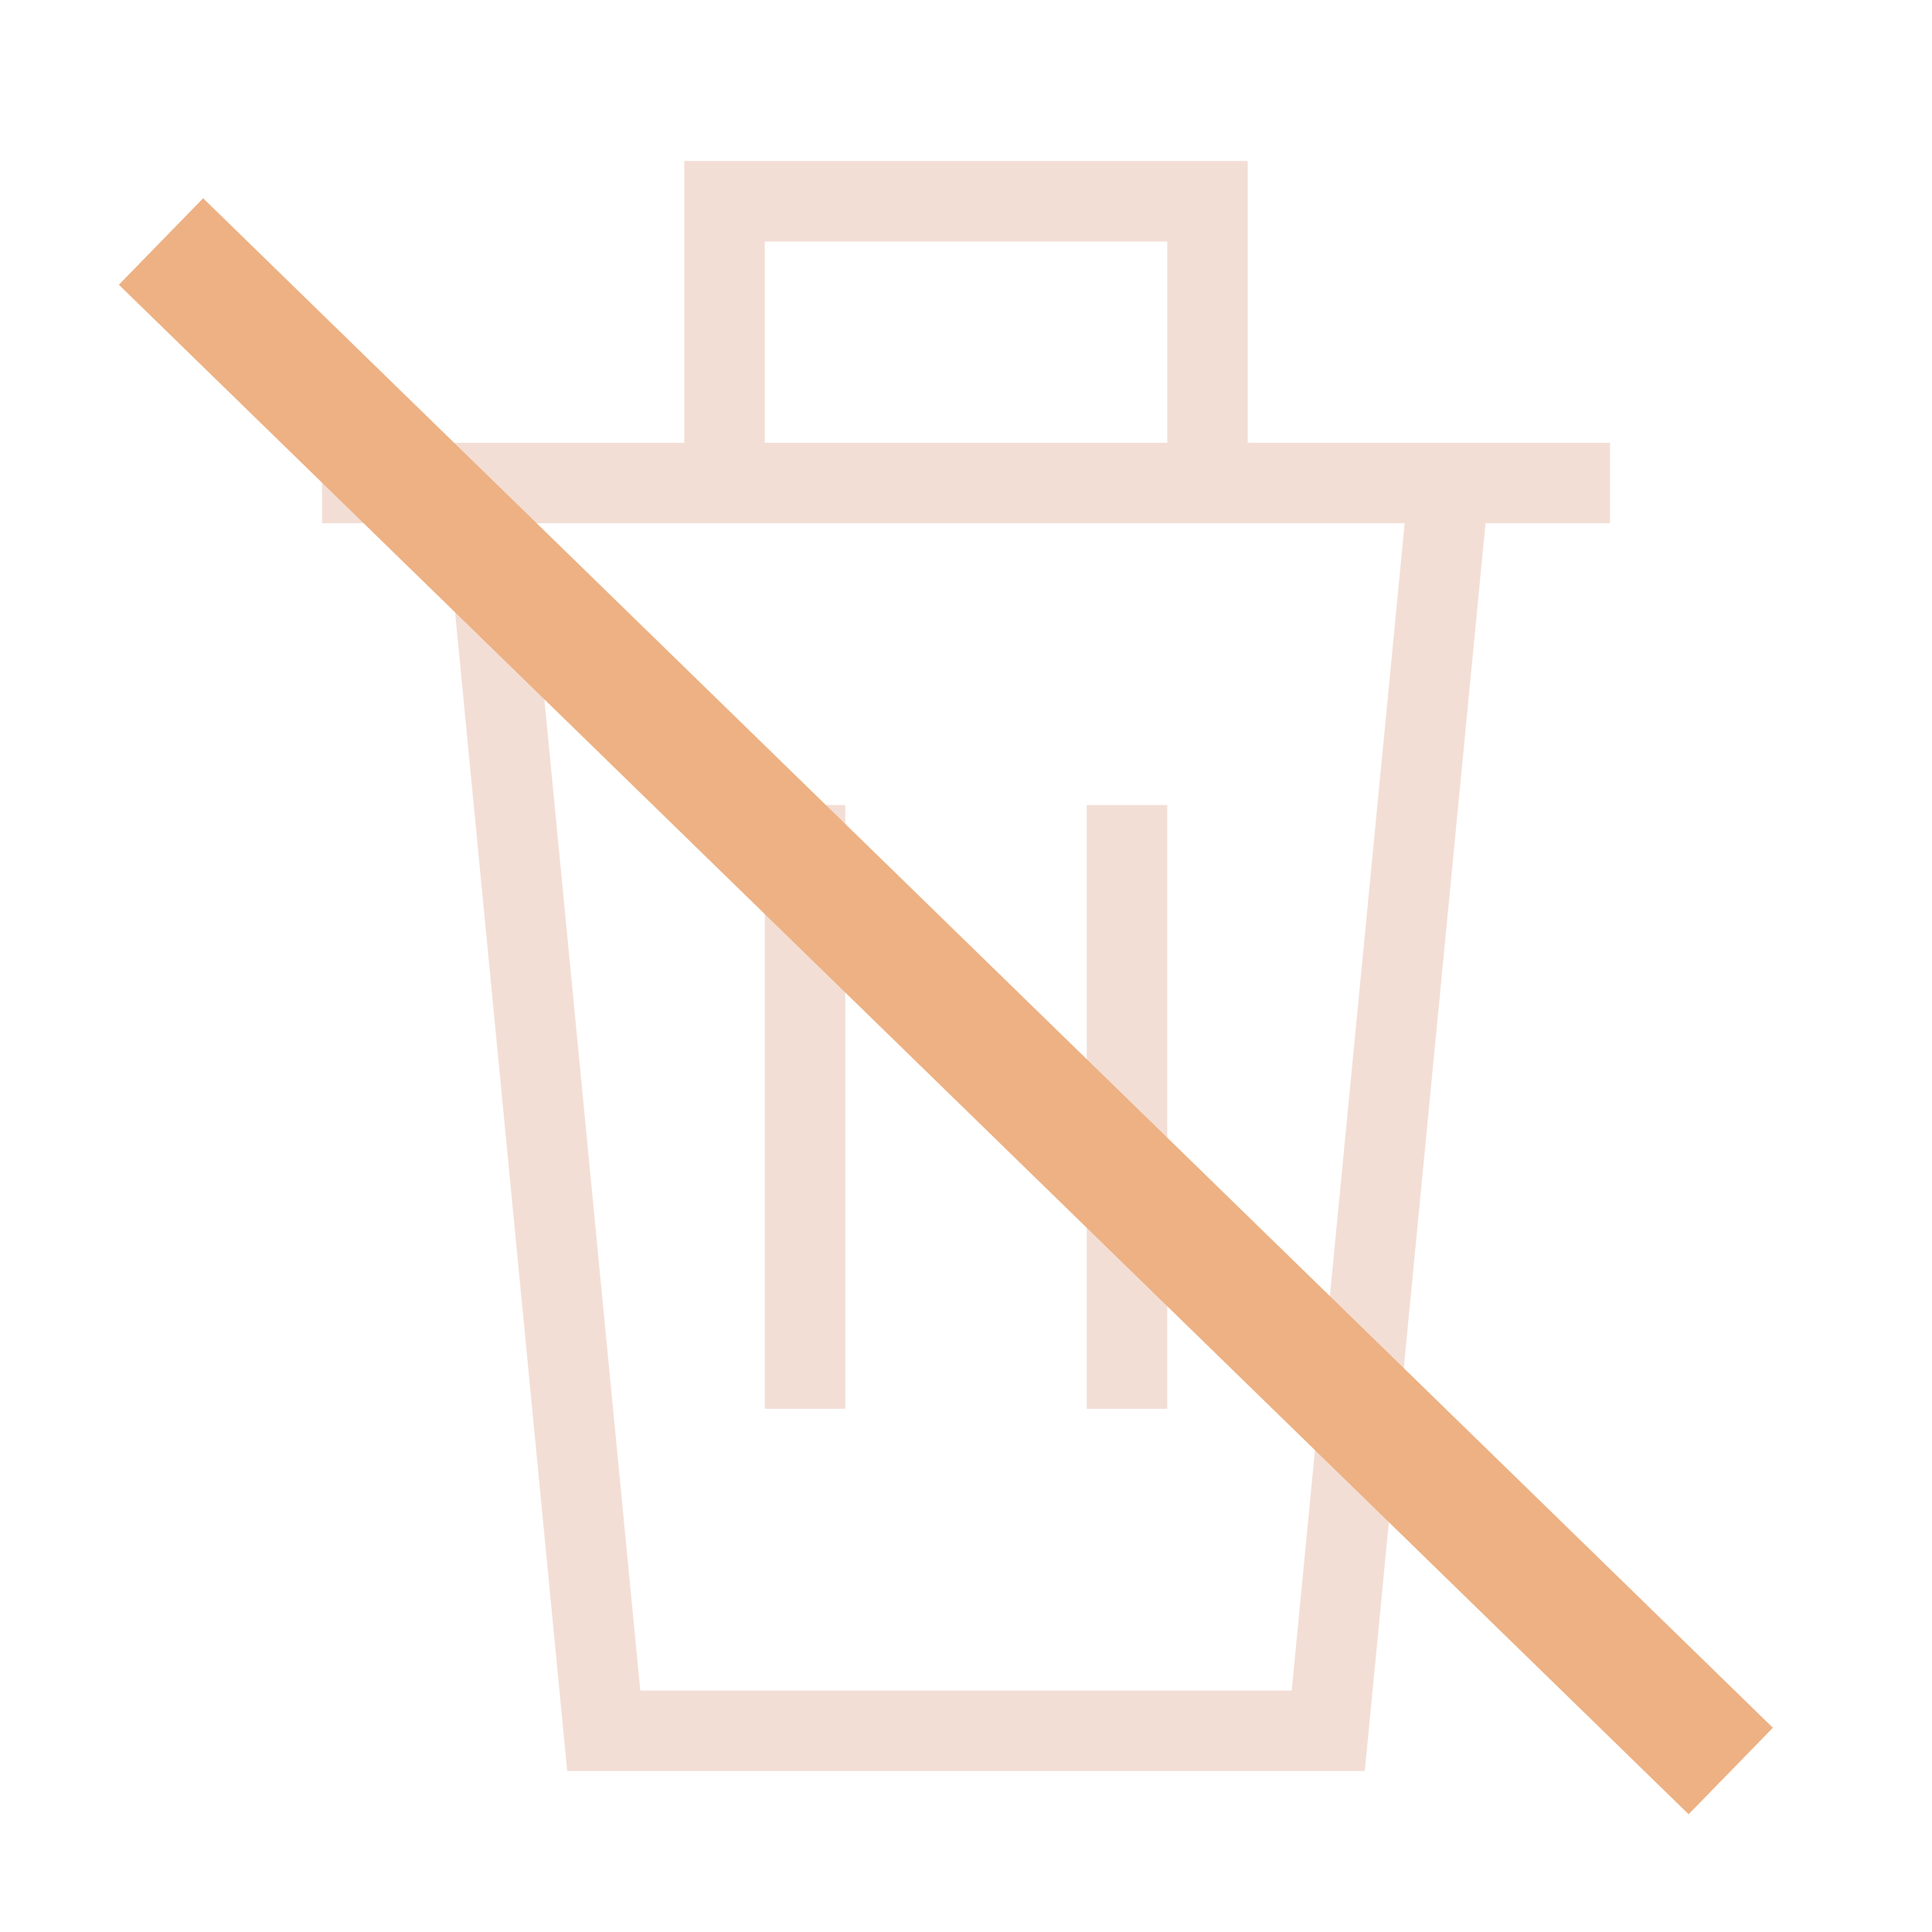
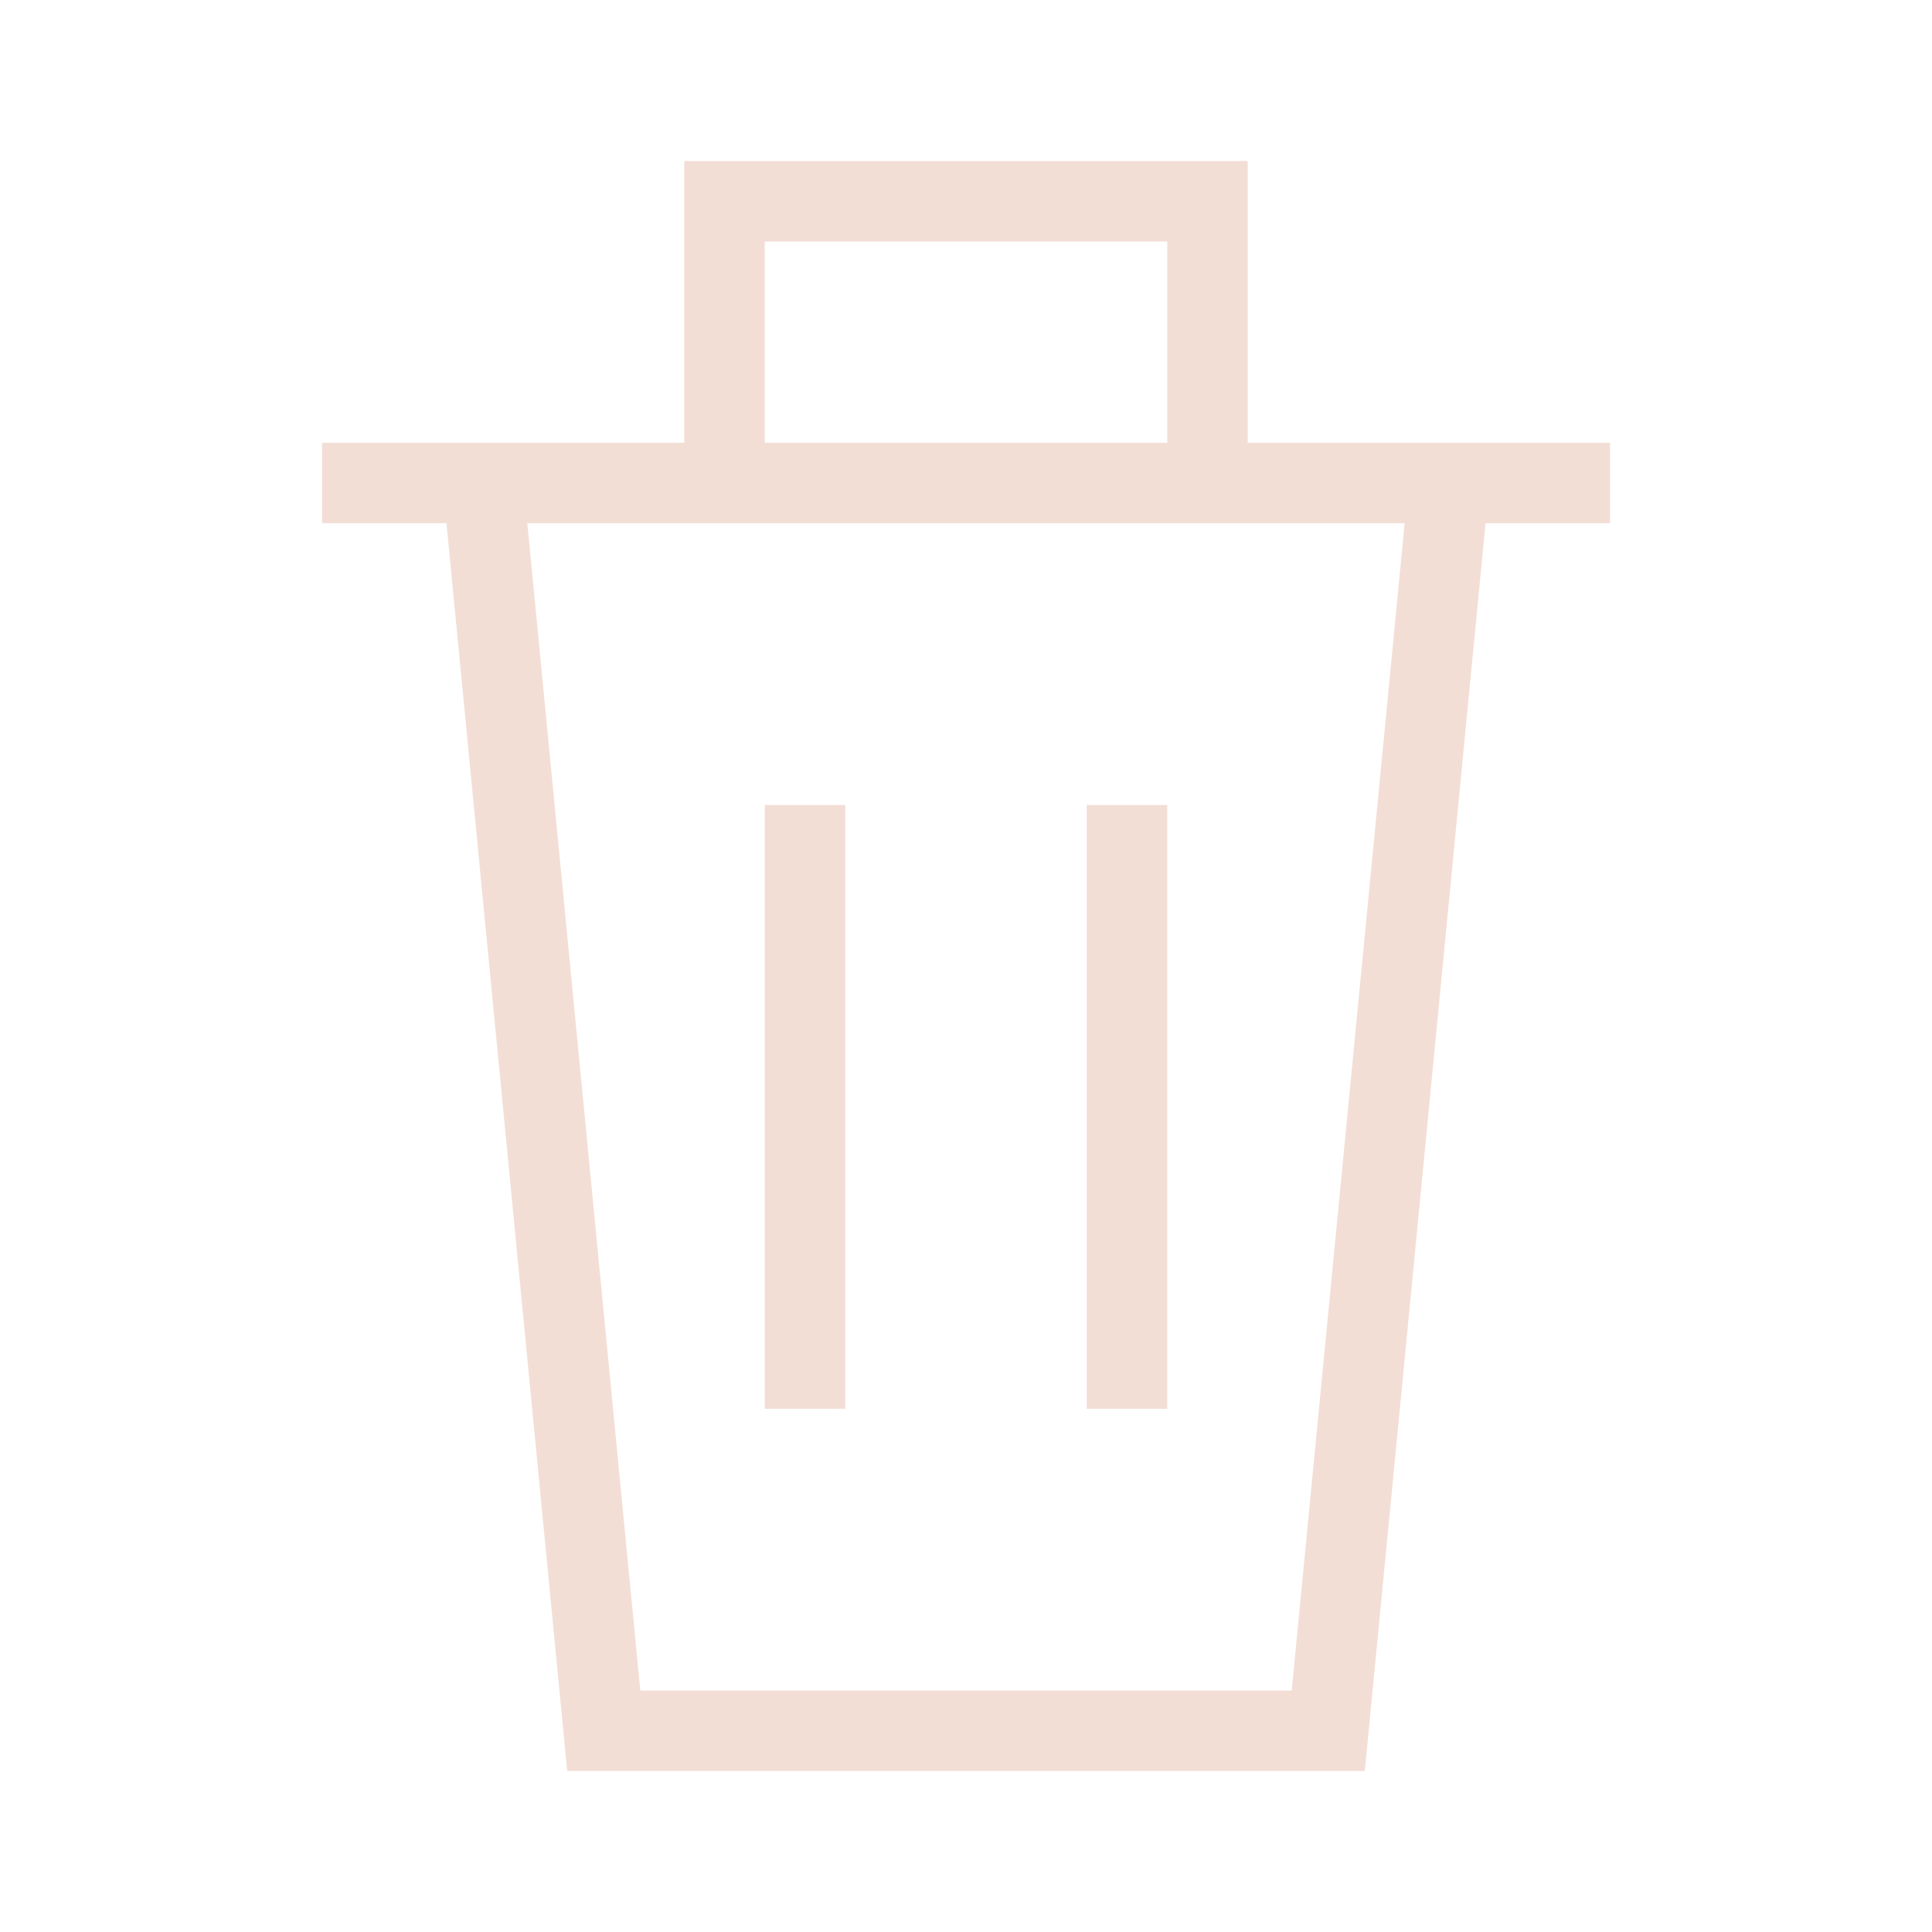
<svg xmlns="http://www.w3.org/2000/svg" width="48" height="48" viewBox="0 0 48 48">
  <path d="M8 12H40M18 12V5H30V12M12 12L15 43H33L36 12M20 20V35M28 20V35" fill="none" stroke="#f3ded5" stroke-width="2" />
-   <path d="M4 6L43 44" stroke="#edb183" stroke-width="3" />
</svg>
